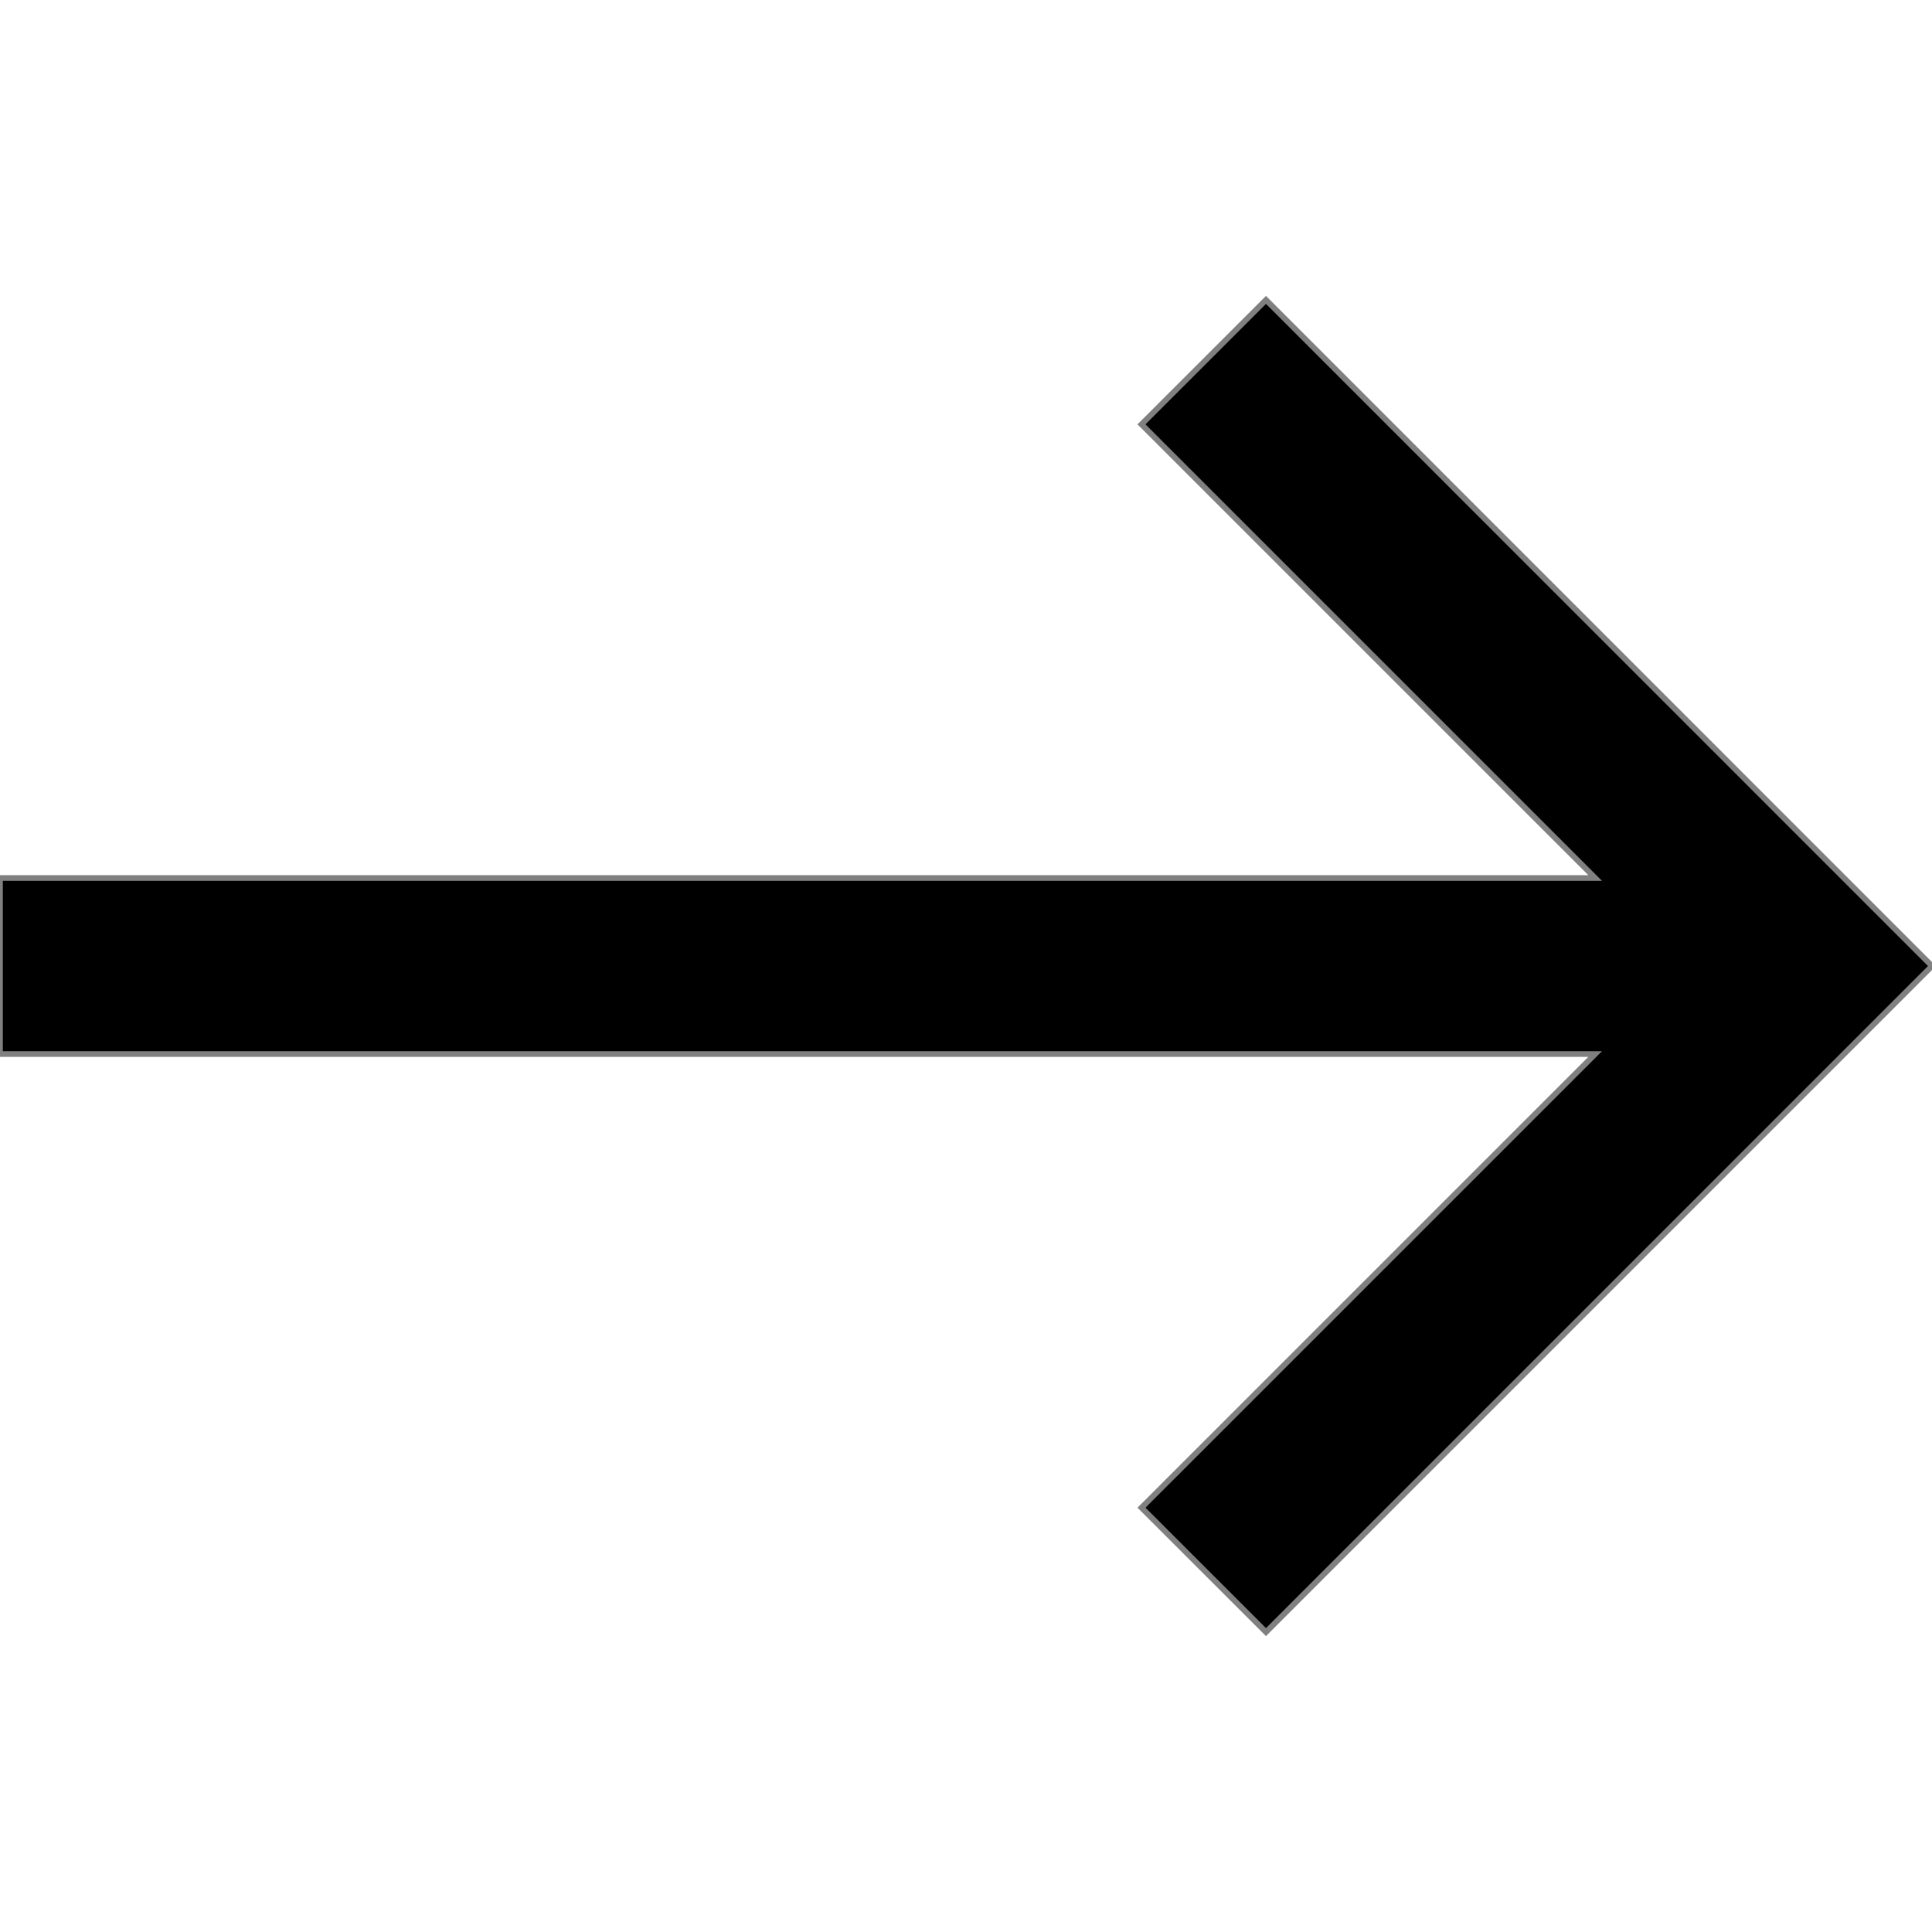
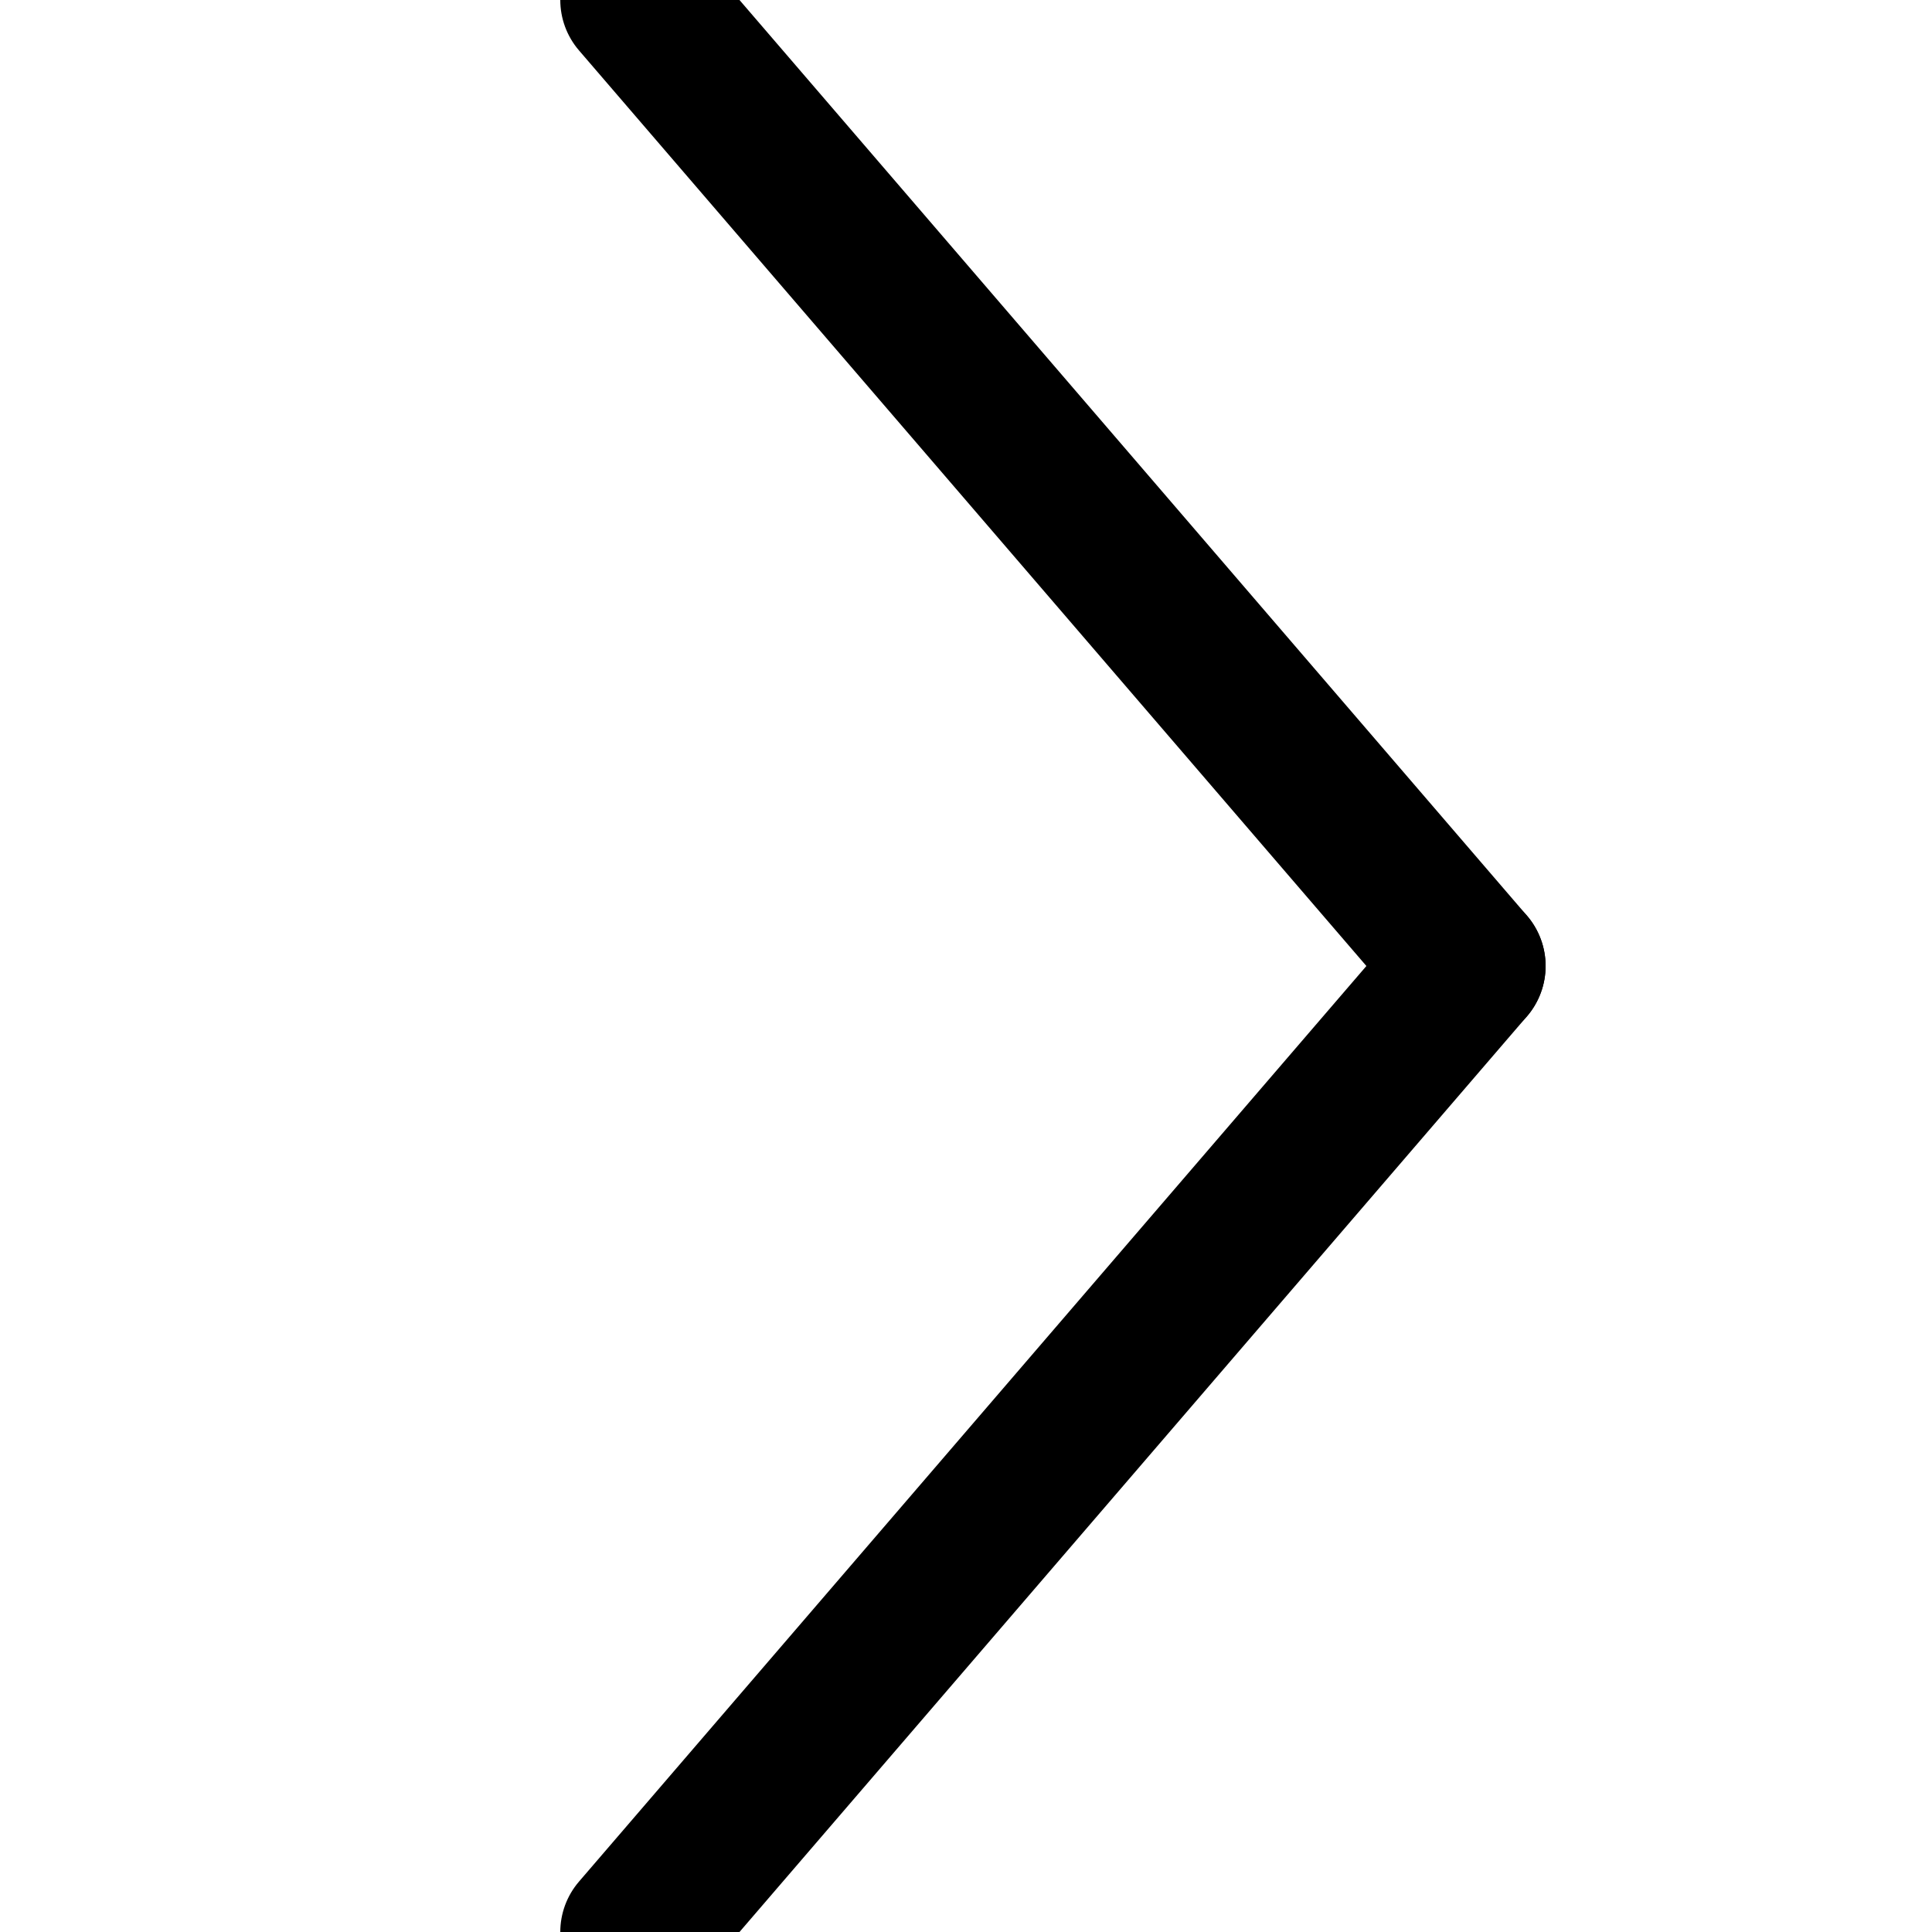
- <svg xmlns="http://www.w3.org/2000/svg" fill="#000000" stroke-width="1" version="1.1" id="Capa_1" width="800px" height="800px" viewBox="0 0 340.034 340.034" xml:space="preserve">
-   <polygon points="222.814,52.783 200.902,74.686 280.748,154.528 0,154.528 0,185.513     280.748,185.513 200.902,265.353 222.814,287.252 340.034,170.023" style="fill:black;stroke:gray;stroke-width:1" />
+ <svg xmlns="http://www.w3.org/2000/svg" viewBox="0 0 100 100">
+   <line x1="33" y1="0" x2="76" y2="50" stroke="black" stroke-width="8" stroke-linecap="round" />
+   <line x1="76" y1="50" x2="33" y2="100" stroke="black" stroke-width="8" stroke-linecap="round" />
</svg>
